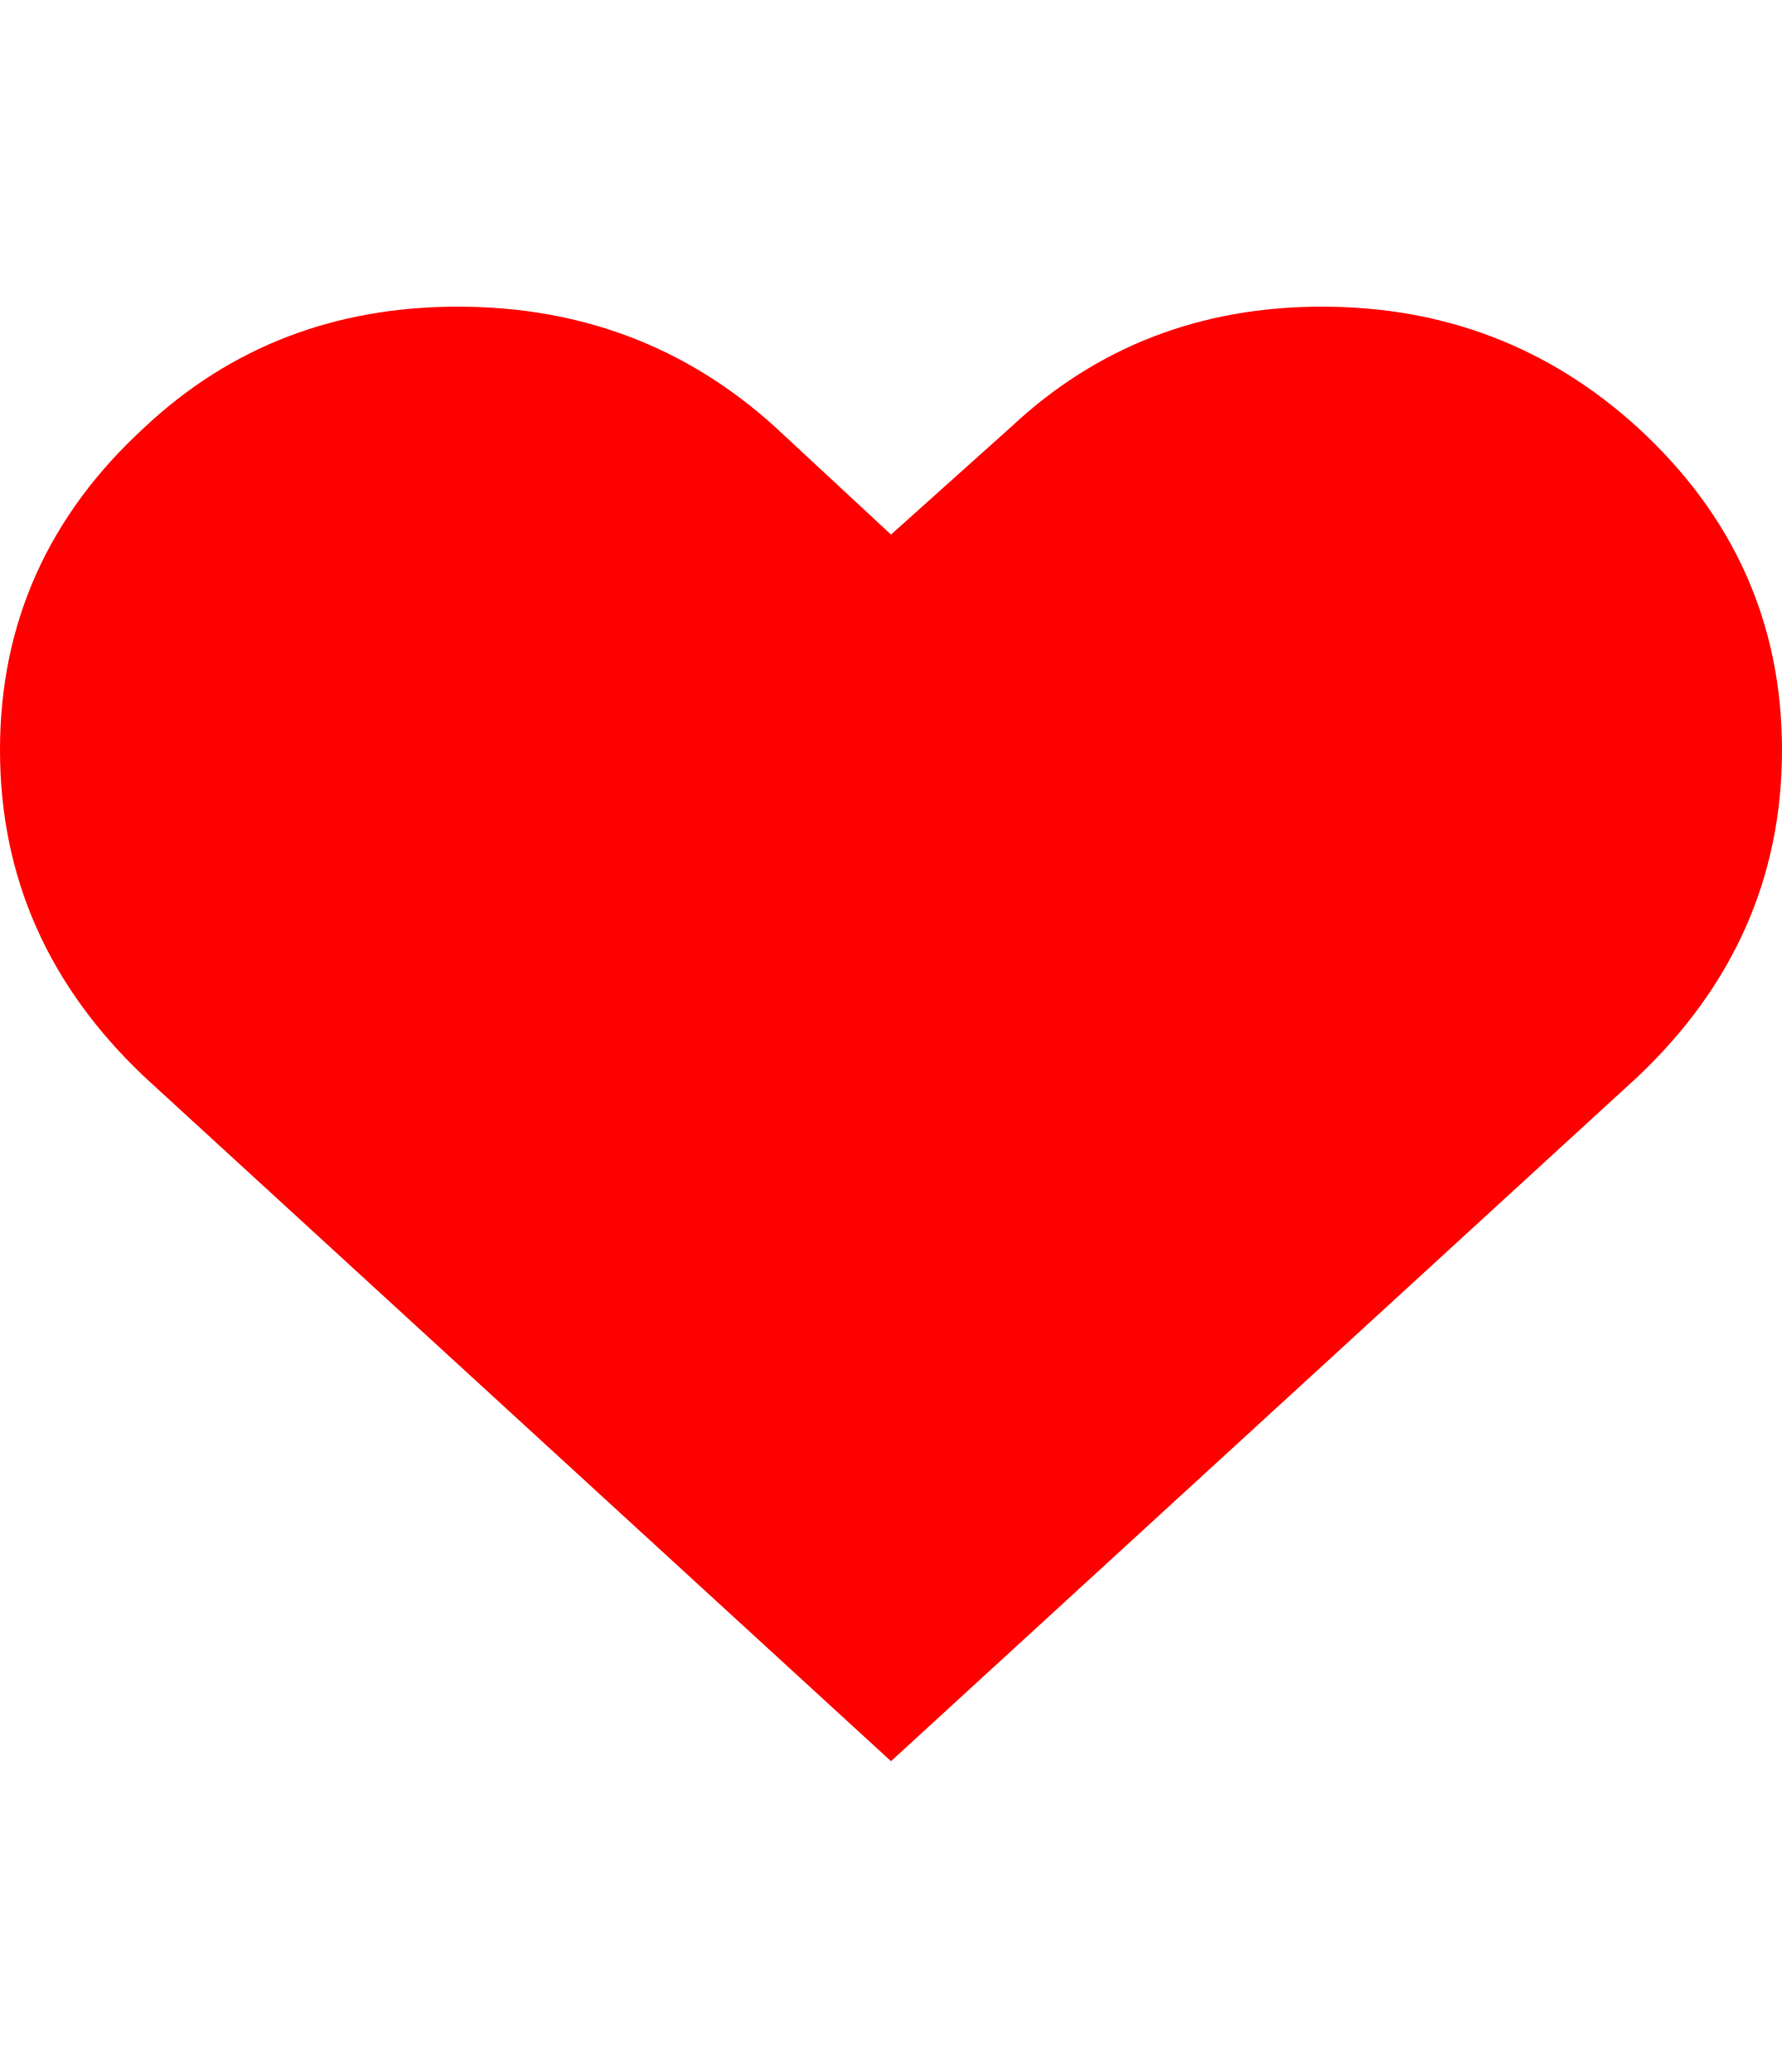
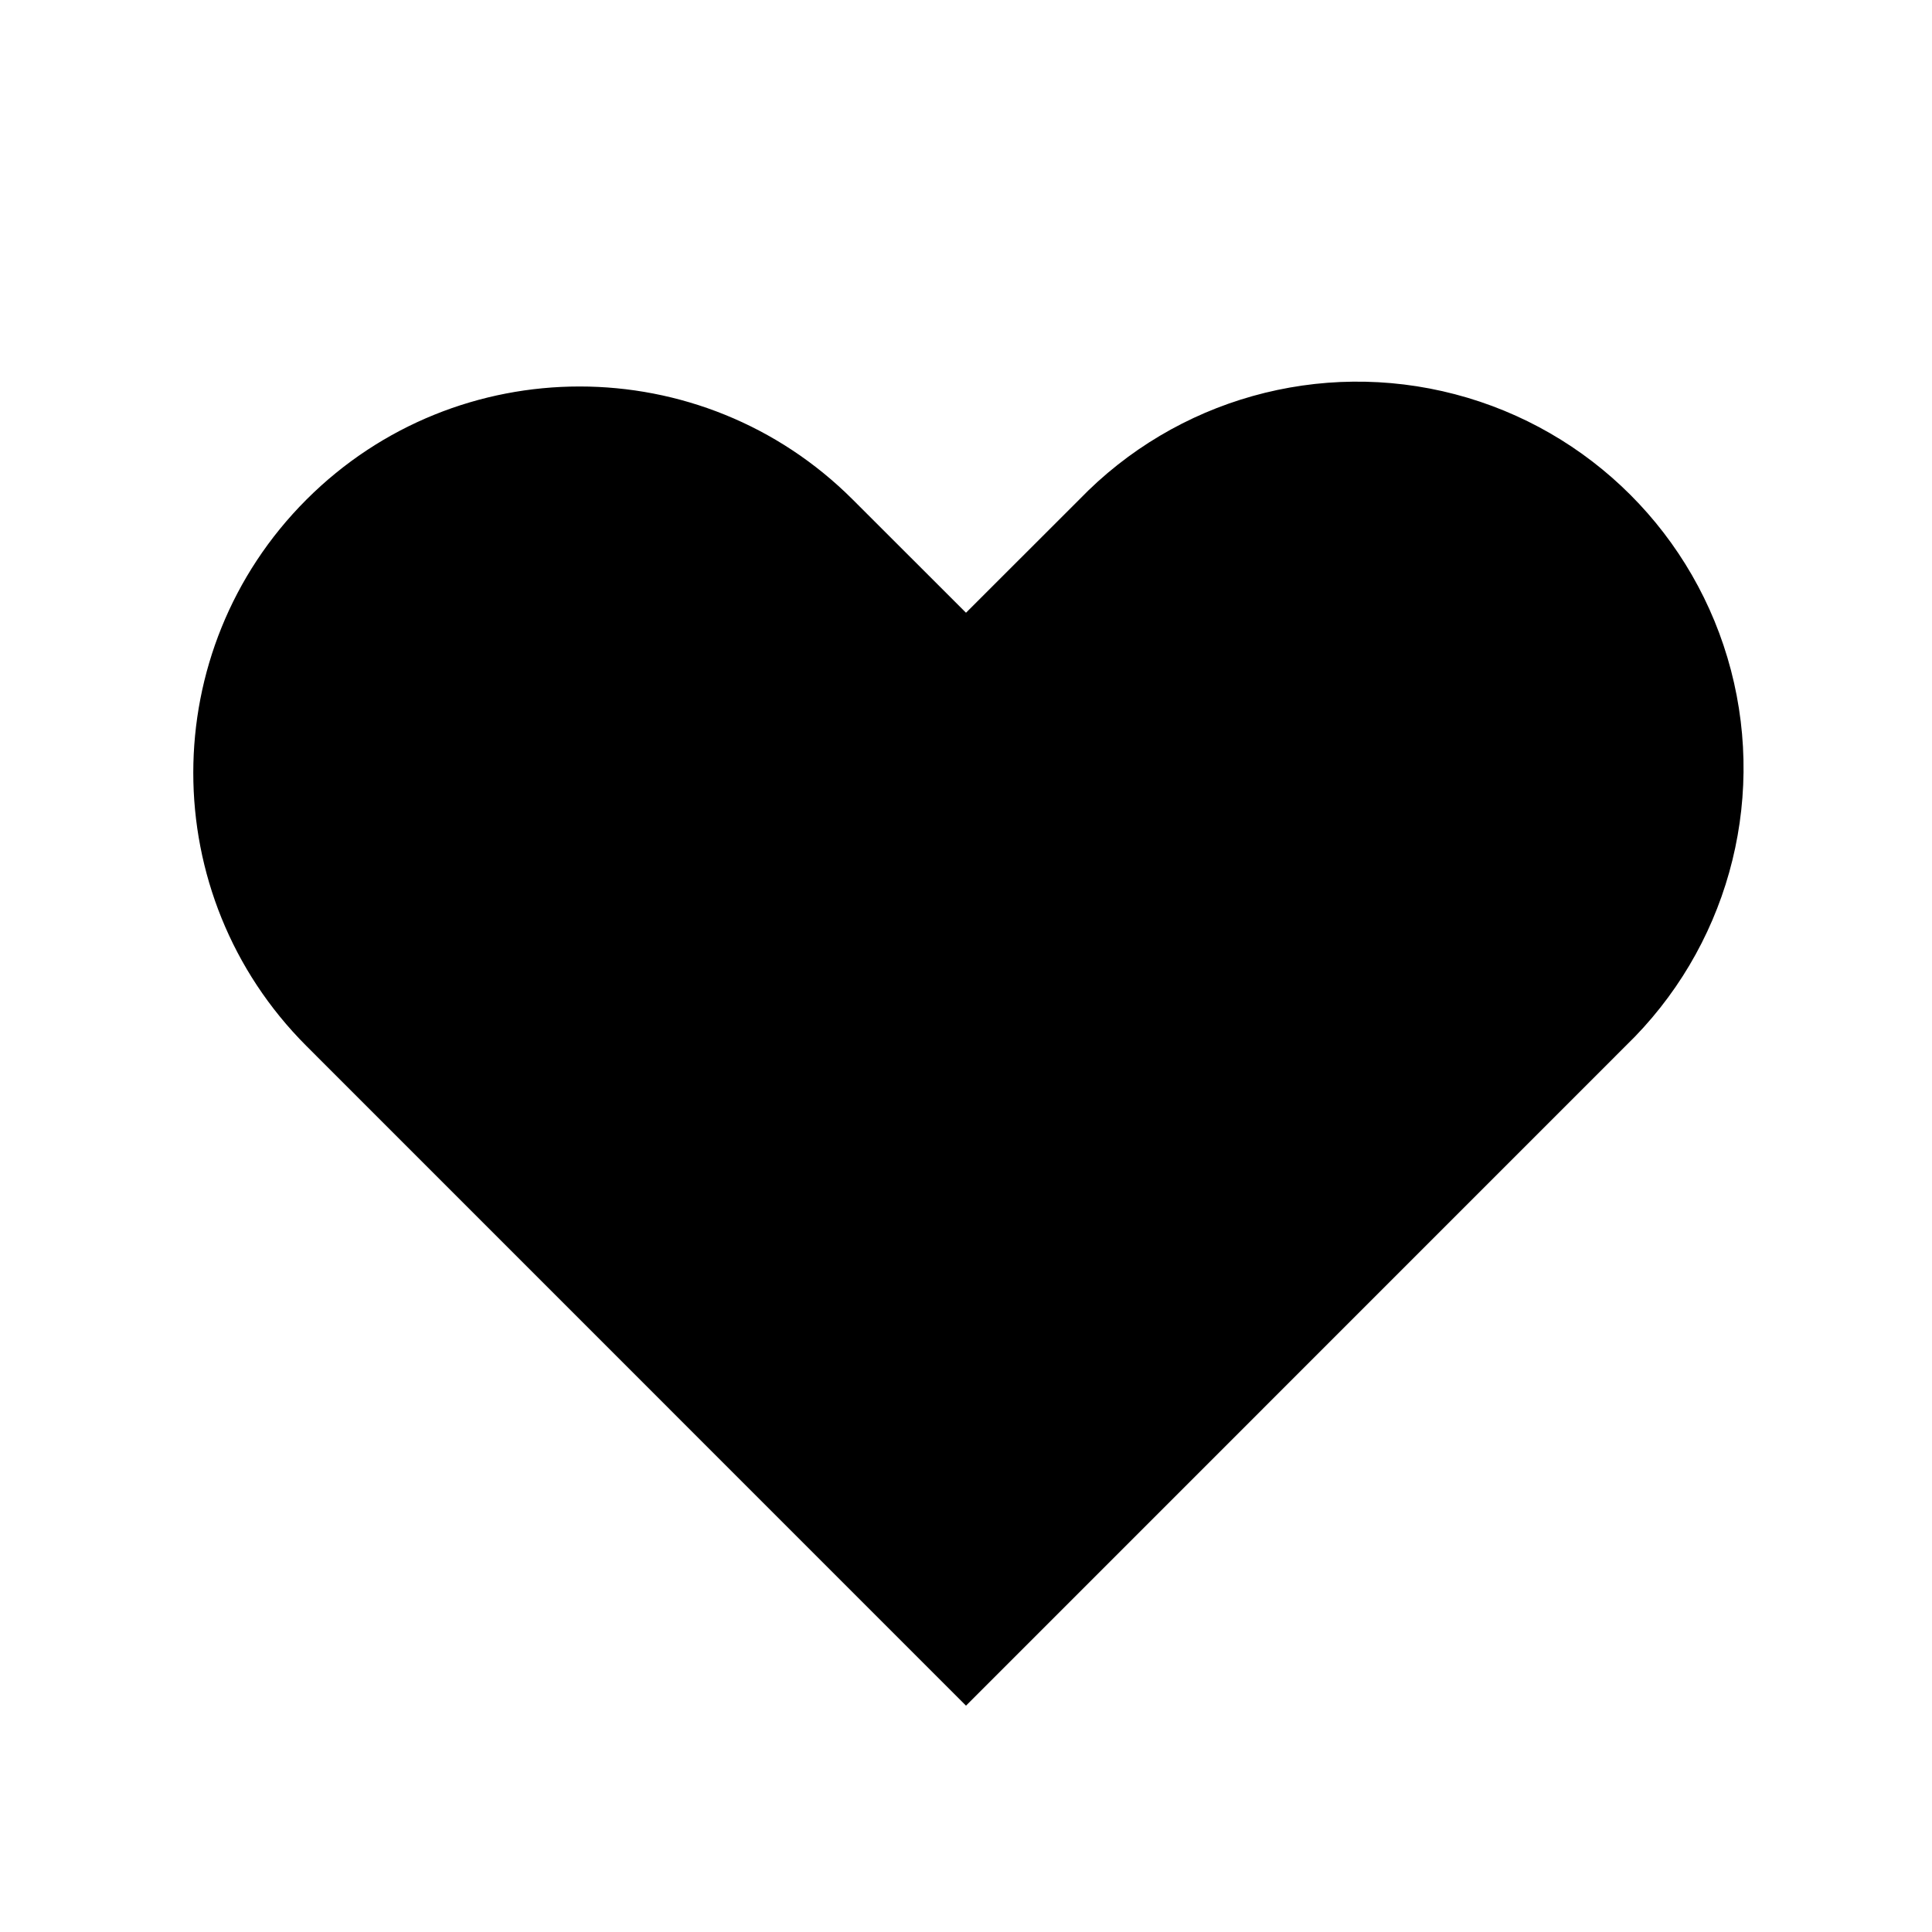
- <svg xmlns="http://www.w3.org/2000/svg" fill="currentColor" style="color: red;" height="1000px" width="860px">
-   <g>
-     <path d="M790 206c46.667 42.667 70 94.667 70 156c0 61.333 -23.333 114 -70 158c0 0 -360 330 -360 330c0 0 -360 -330 -360 -330c-46.667 -44 -70 -96.667 -70 -158c0 -61.333 23.333 -113.333 70 -156c41.333 -38.667 91.667 -58 151 -58c59.333 0 110.333 19.333 153 58c0 0 56 52 56 52c0 0 58 -52 58 -52c41.333 -38.667 91.333 -58 150 -58c58.667 0 109.333 19.333 152 58c0 0 0 0 0 0" />
-   </g>
+ <svg fill="currentColor" viewBox="0 0 20 20">
+   <path fill-rule="evenodd" d="M3.172 5.172a4 4 0 015.656 0L10 6.343l1.172-1.171a4 4 0 115.656 5.656L10 17.657l-6.828-6.829a4 4 0 010-5.656z" clip-rule="evenodd" />
</svg>
